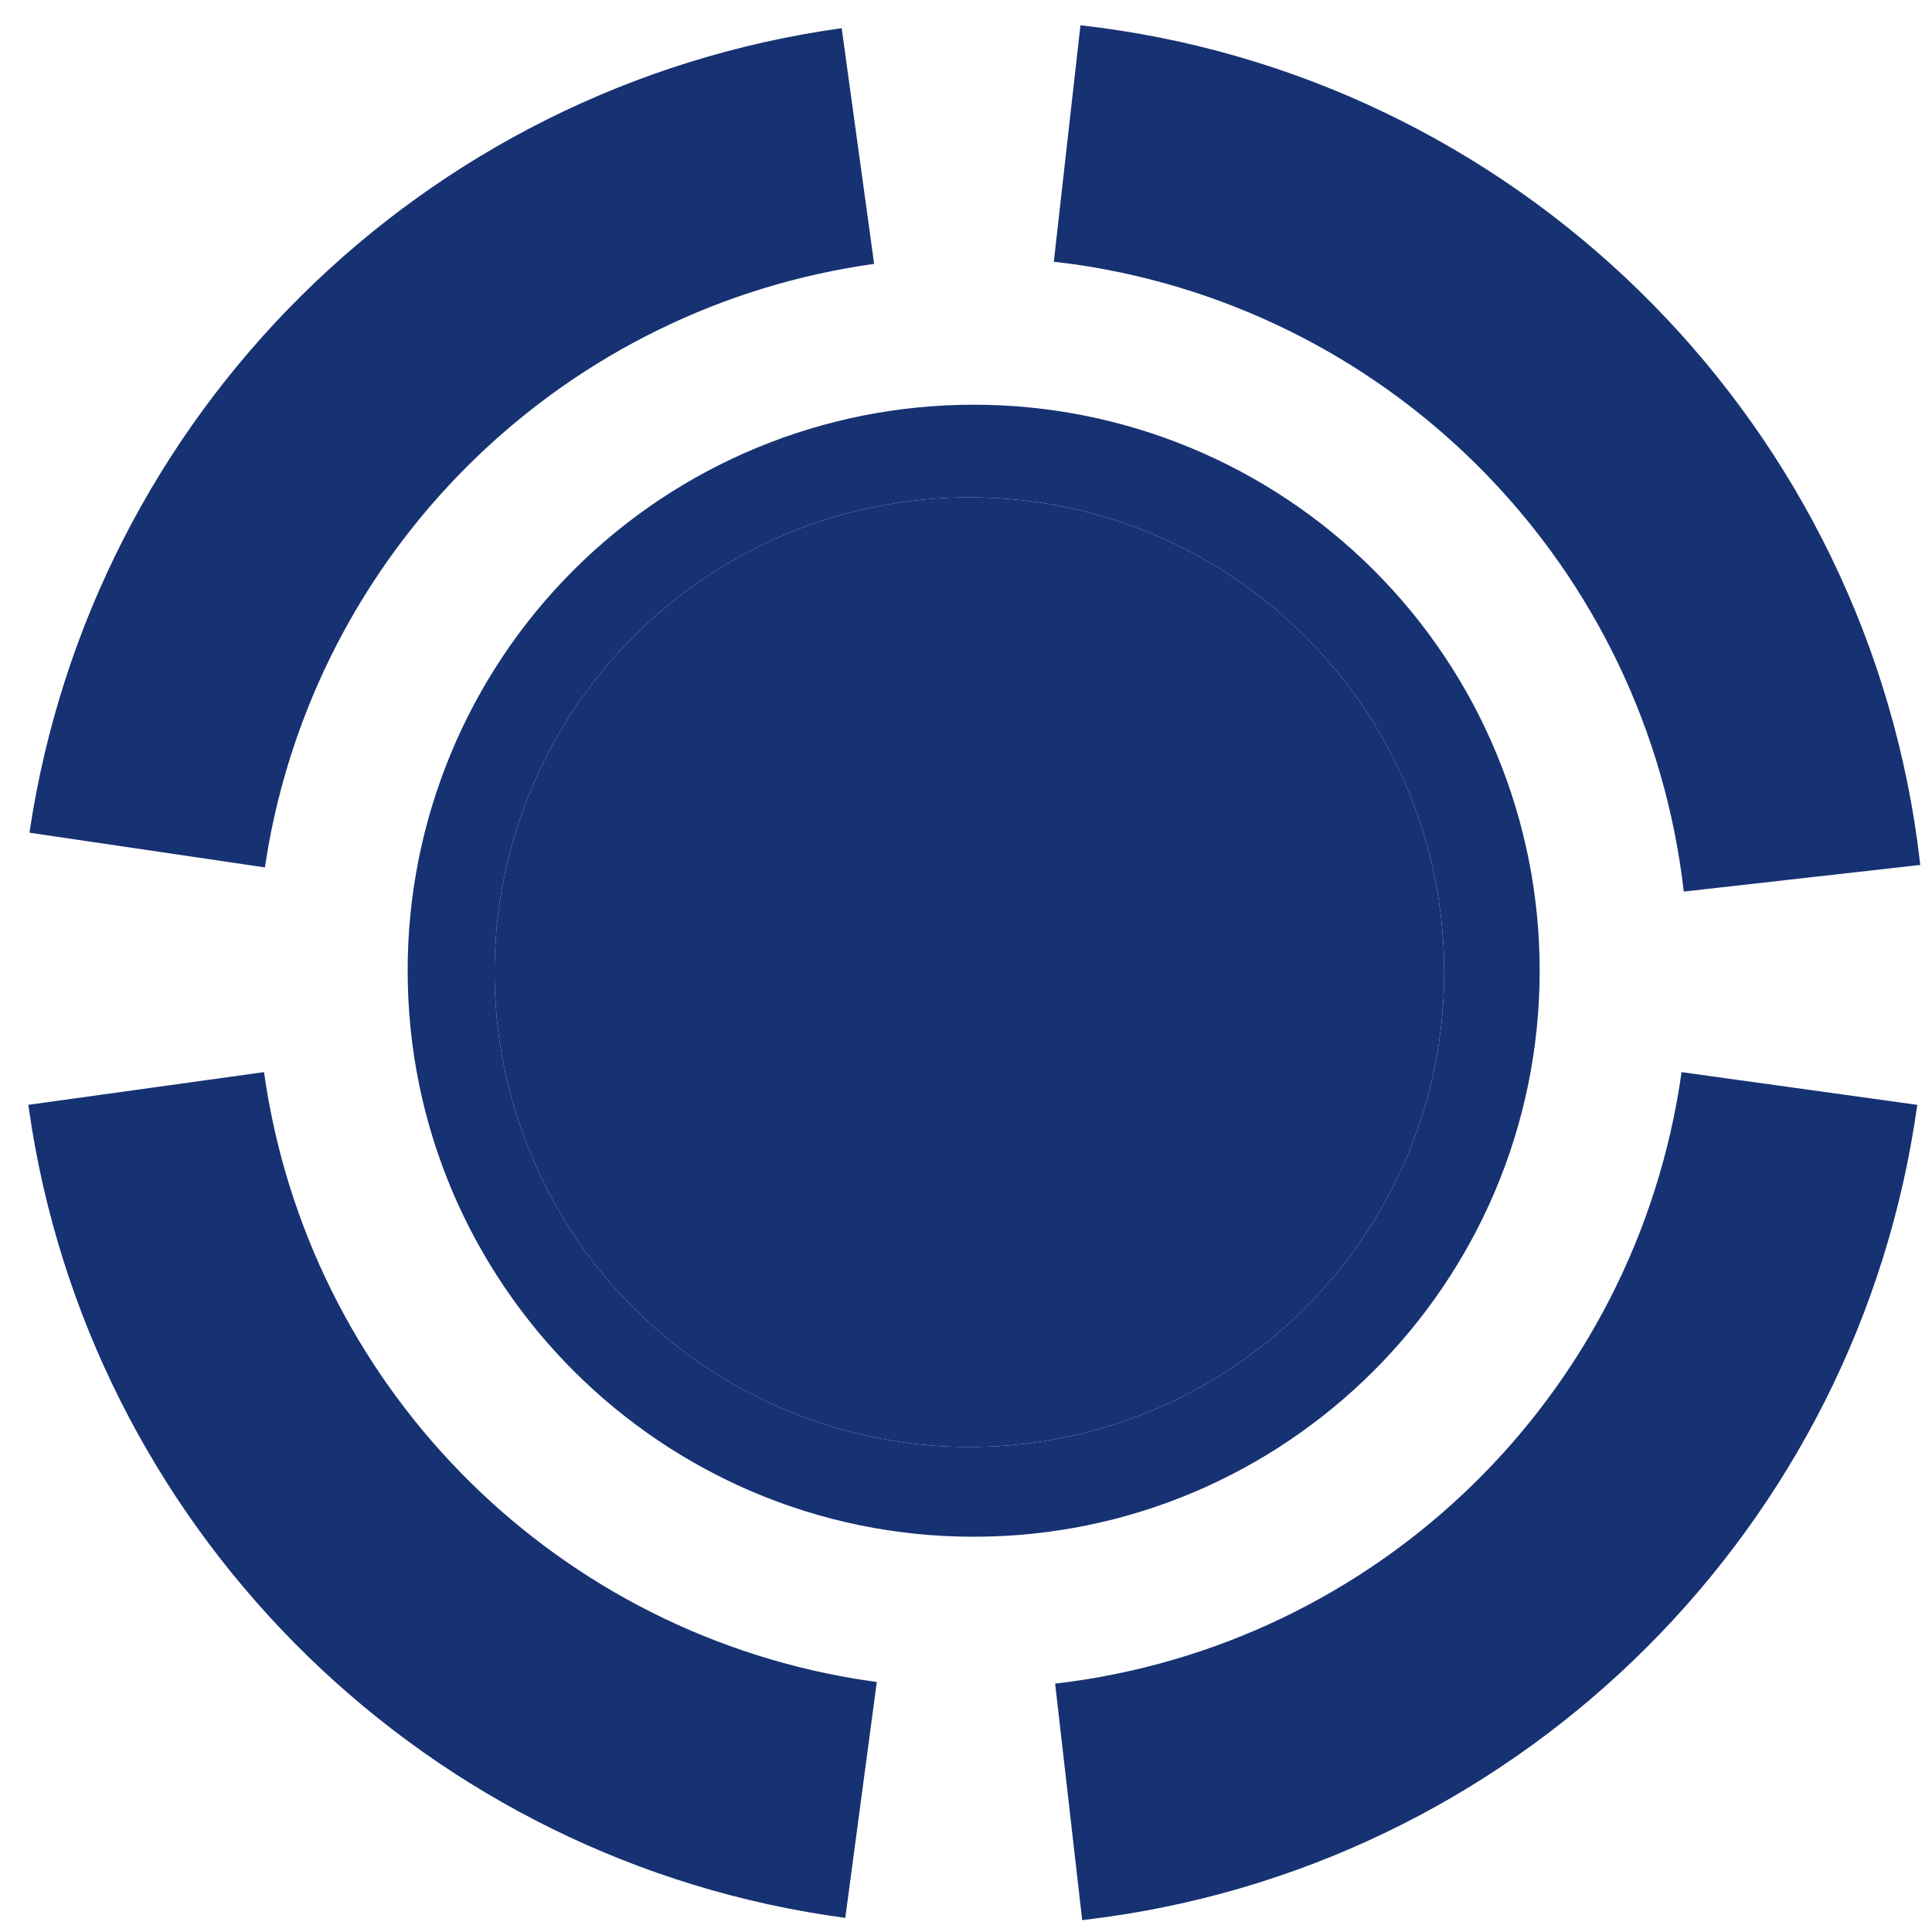
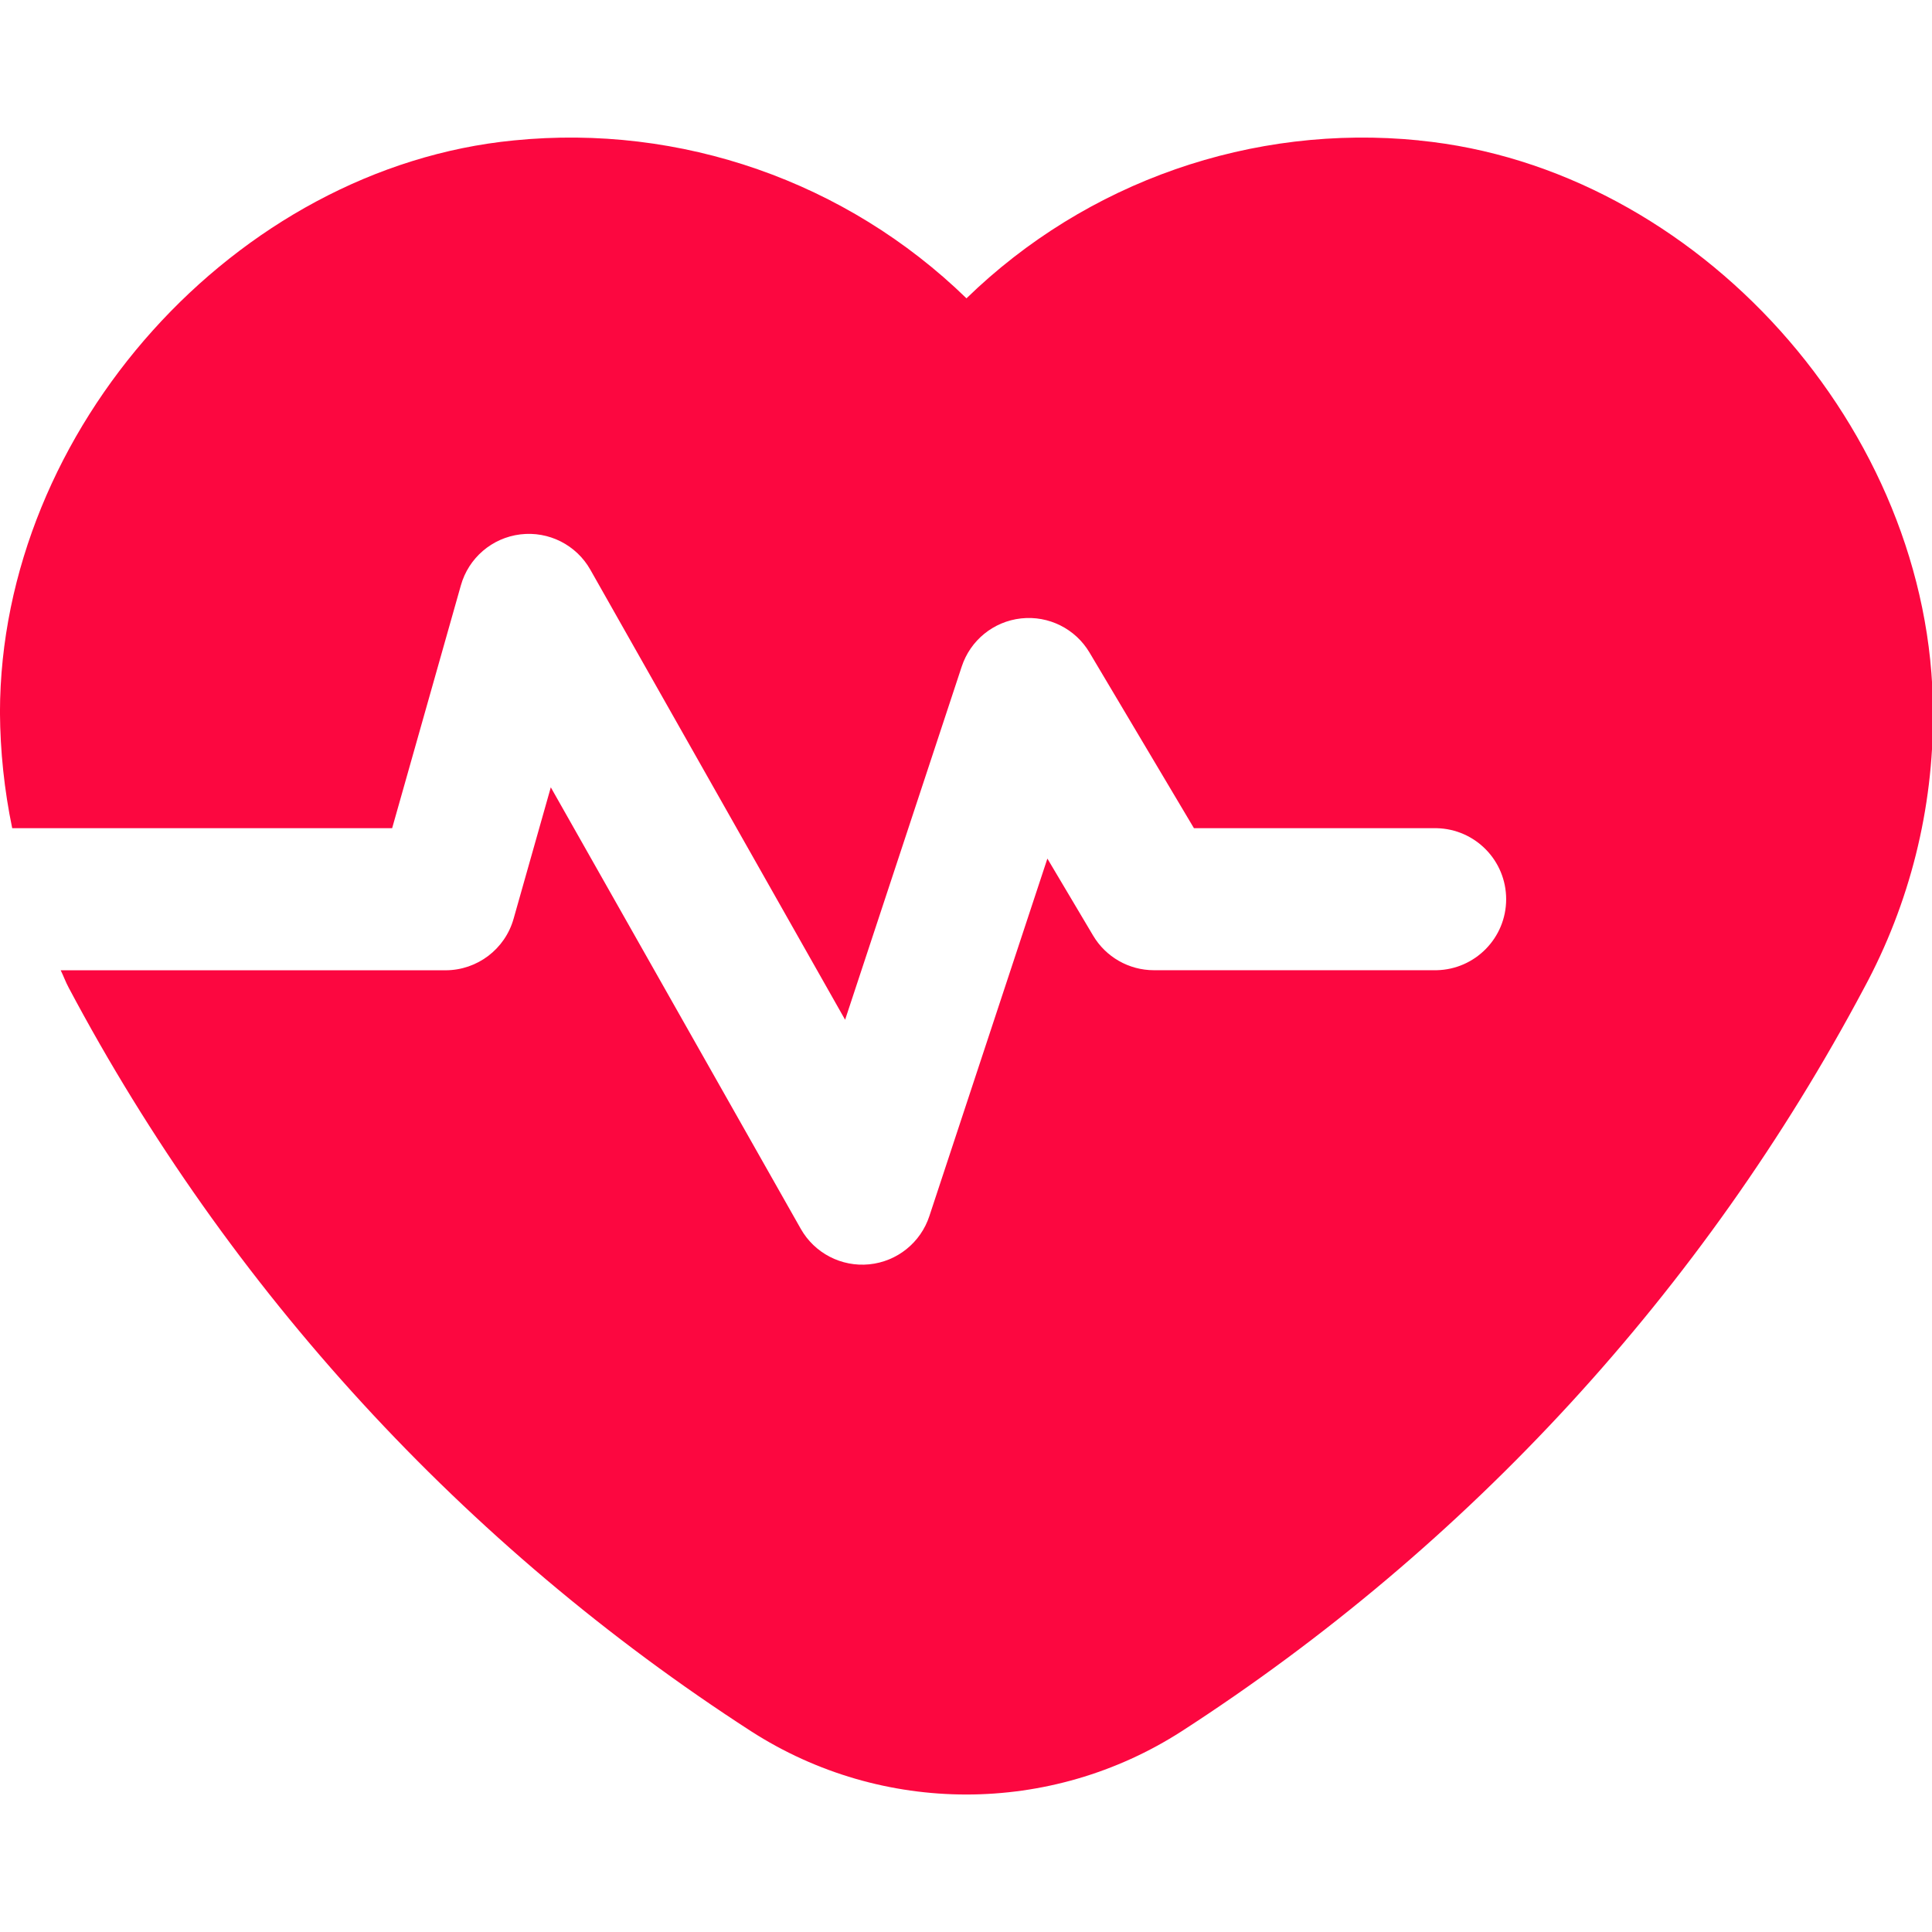
- <svg xmlns="http://www.w3.org/2000/svg" t="1793266476702" class="icon" viewBox="0 0 1024 1024" version="1.1" p-id="51399" width="200" height="200">
-   <path d="M816.057 514.507c0 165.5-134.532 299.997-299.996 299.997-165.5 0-299.997-134.533-299.997-299.997A299.785 299.785 0 0 1 516.061 214.51a299.785 299.785 0 0 1 299.996 299.997z m-299.255-250.88a251.657 251.657 0 1 0 0 503.278 251.657 251.657 0 0 0 0-503.278z" fill="#173272" p-id="51400" />
-   <path d="M516.802 263.627a251.657 251.657 0 1 0 0 503.278 251.657 251.657 0 0 0 0-503.278zM891.233 568.25l124.963 17.337c-31.002 223.302-207.448 399.36-429.974 430.503l-12.64 1.625-14.337-125.352a379.516 379.516 0 0 0 332.023-324.114z m-751.298 0a379.586 379.586 0 0 0 313.38 321.535l11.404 1.73-16.701 125c-220.125-29.45-395.406-200.387-431.14-418.57l-1.871-12.358 124.928-17.338zM572.628 13.382c229.305 25.776 412.072 204.8 443.568 432.34l1.59 12.711-125.352 14.124a379.516 379.516 0 0 0-322.525-332.411l-11.37-1.413 14.124-125.351zM446.11 14.936l17.196 124.928A379.622 379.622 0 0 0 142.23 448.477l-1.836 11.264-124.787-18.397A505.68 505.68 0 0 1 446.111 14.936z" fill="#173272" p-id="51401" />
+ <svg xmlns="http://www.w3.org/2000/svg" t="1793361044005" class="icon" viewBox="0 0 1194 1024" version="1.1" p-id="3588" width="200" height="200">
+   <path d="M877.018 1.773A351.077 351.077 0 0 0 597.296 99.369 350.99 350.99 0 0 0 317.617 1.773C145.709 18.557 0.196 180.42-0.022 355.263a363.665 363.665 0 0 0 7.566 71.572h234.805l42.461-150.014a43.656 43.656 0 0 1 80.051-9.697l157.428 278.091 72.05-218.216a43.635 43.635 0 0 1 79.007-8.696l64.528 108.532h150.014a43.895 43.895 0 0 1 0 87.769H713.111a43.7 43.7 0 0 1-37.547-21.393l-28.264-47.591-72.92 220.869a43.656 43.656 0 0 1-79.508 7.914L340.402 401.572 317.421 482.753a43.743 43.743 0 0 1-42.047 31.894H37.504c1.761 3.566 3.066 7.262 4.957 10.762a1238.487 1238.487 0 0 0 421.779 459.565 245.958 245.958 0 0 0 265.982 0 1239.248 1239.248 0 0 0 421.779-459.326 354.12 354.12 0 0 0 42.613-170.342C1194.33 180.529 1048.947 18.622 876.974 1.816z" fill="#FC0740" p-id="3589" />
</svg>
